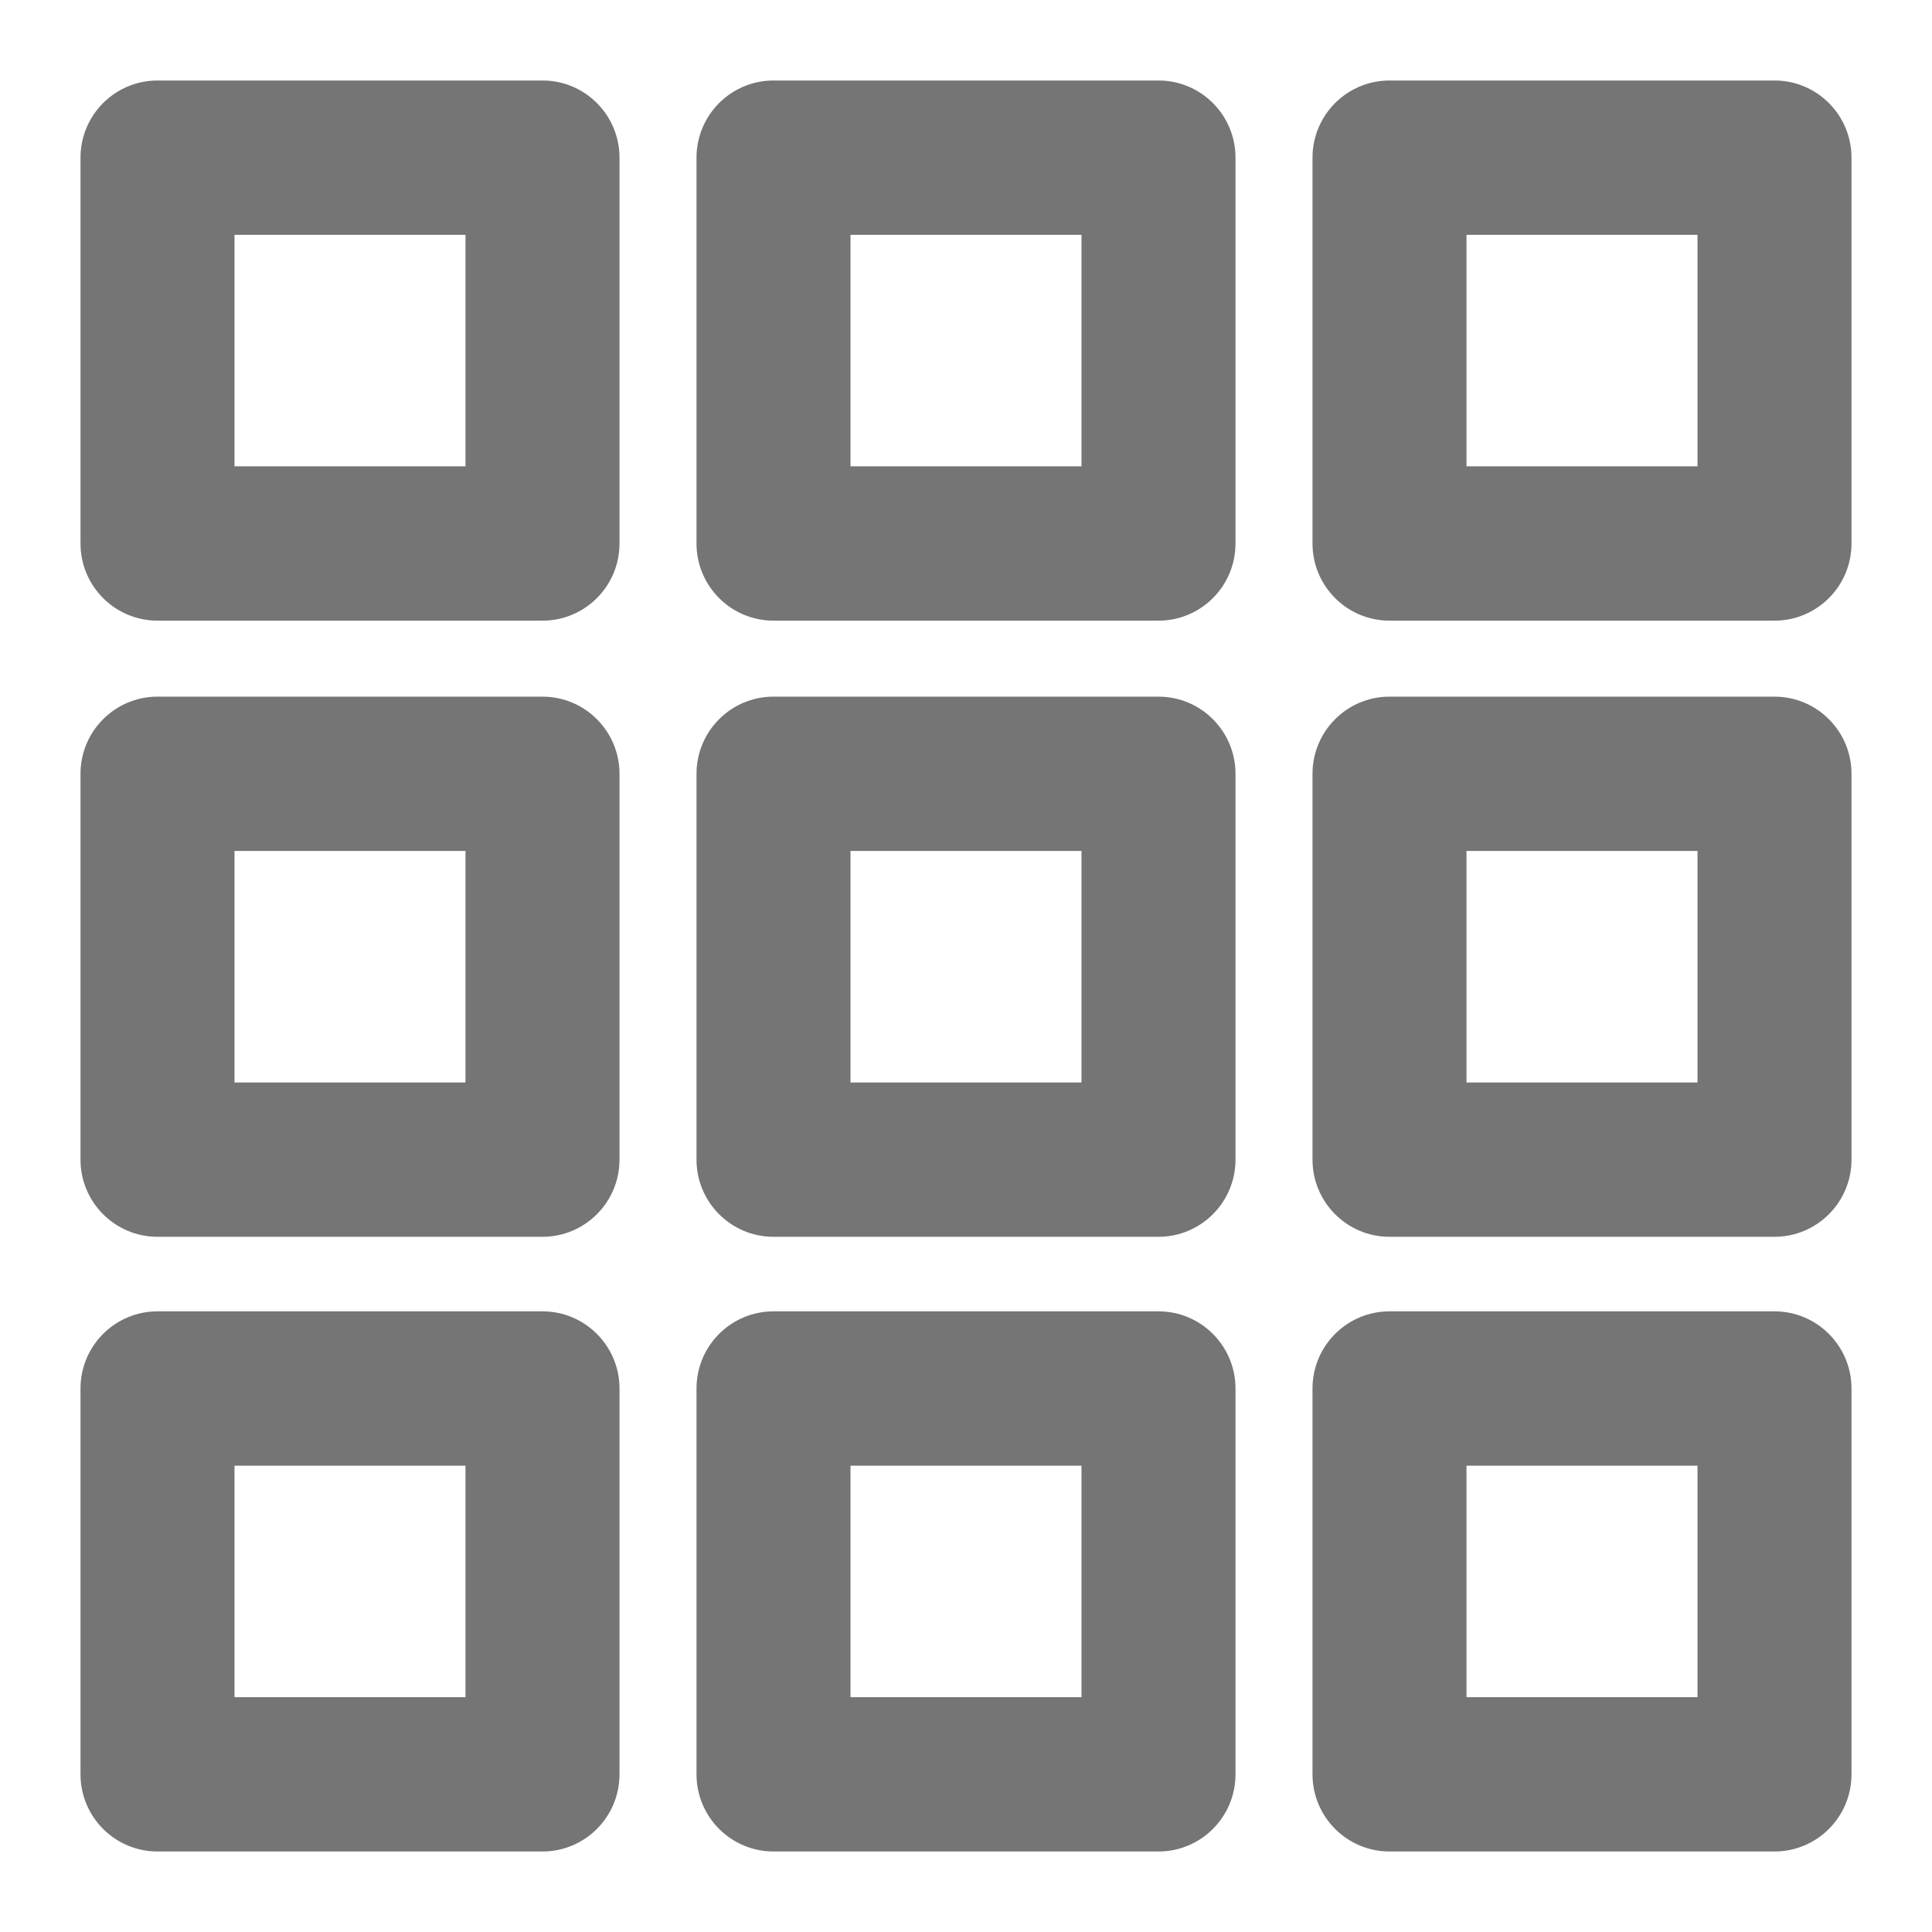
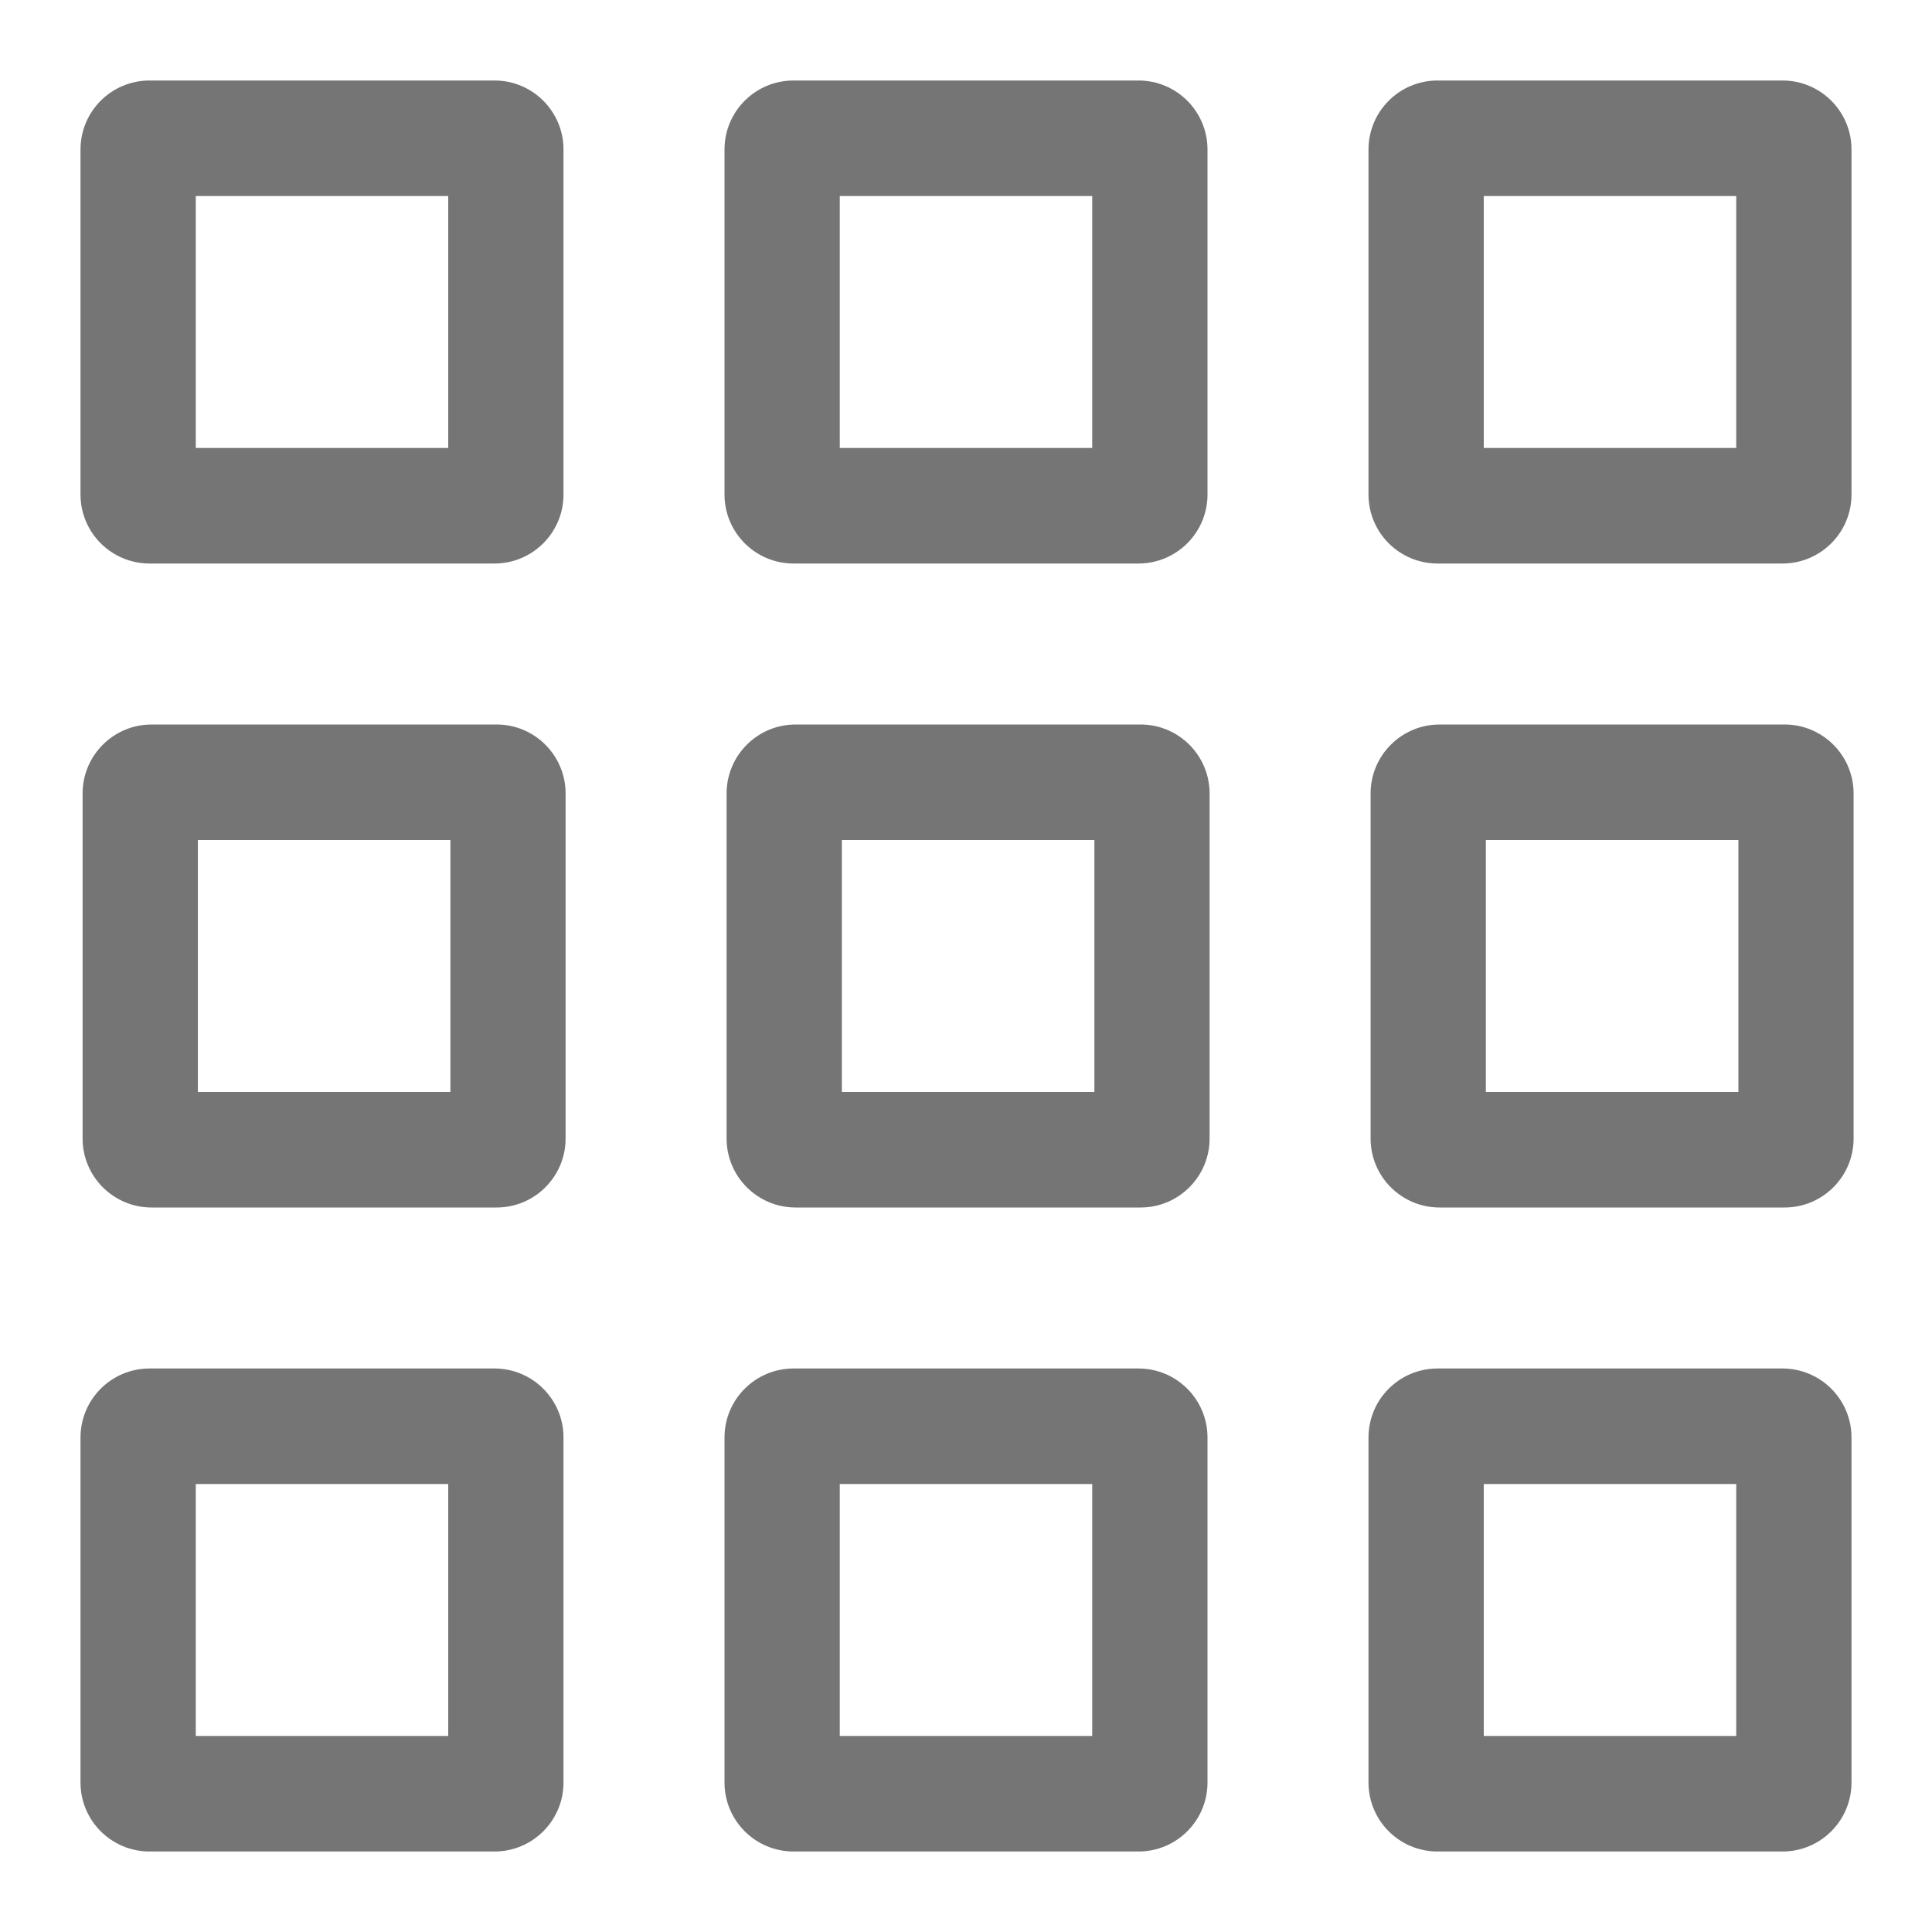
<svg xmlns="http://www.w3.org/2000/svg" width="100%" height="100%" viewBox="0 0 24 24" version="1.1" xml:space="preserve" style="fill-rule:evenodd;clip-rule:evenodd;stroke-linejoin:round;stroke-miterlimit:1.414;">
-   <g id="Line_Icons" transform="matrix(0.916665,0,0,0.916665,1.00002,1.00002)">
-     <g transform="matrix(1.04348,0,0,1.04571,0,-1.04571)">
-       <path d="M6,8L1,8C0.448,8 0,7.552 0,7L0,2C0,1.448 0.448,1 1,1L6,1C6.552,1 7,1.448 7,2L7,7C7,7.552 6.552,8 6,8ZM2,6L5,6L5,3L2,3L2,6Z" style="fill:rgb(117,117,117);fill-rule:nonzero;" />
-     </g>
-     <g transform="matrix(1.04348,0,0,1.04571,0,-1.04571)">
-       <path d="M14,8L9,8C8.448,8 8,7.552 8,7L8,2C8,1.448 8.448,1 9,1L14,1C14.552,1 15,1.448 15,2L15,7C15,7.552 14.552,8 14,8ZM10,6L13,6L13,3L10,3L10,6Z" style="fill:rgb(117,117,117);fill-rule:nonzero;" />
-     </g>
-     <g transform="matrix(1.04348,0,0,1.04571,0,-1.04571)">
-       <path d="M22,8L17,8C16.448,8 16,7.552 16,7L16,2C16,1.448 16.448,1 17,1L22,1C22.552,1 23,1.448 23,2L23,7C23,7.552 22.552,8 22,8ZM18,6L21,6L21,3L18,3L18,6Z" style="fill:rgb(117,117,117);fill-rule:nonzero;" />
-     </g>
-     <g transform="matrix(1.04348,0,0,1.04571,0,15.6343)">
-       <path d="M6,8L1,8C0.448,8 0,7.552 0,7L0,2C0,1.448 0.448,1 1,1L6,1C6.552,1 7,1.448 7,2L7,7C7,7.552 6.552,8 6,8ZM2,6L5,6L5,3L2,3L2,6Z" style="fill:rgb(117,117,117);fill-rule:nonzero;" />
-     </g>
-     <g transform="matrix(1.04348,0,0,1.04571,0,15.6343)">
-       <path d="M14,8L9,8C8.448,8 8,7.552 8,7L8,2C8,1.448 8.448,1 9,1L14,1C14.552,1 15,1.448 15,2L15,7C15,7.552 14.552,8 14,8ZM10,6L13,6L13,3L10,3L10,6Z" style="fill:rgb(117,117,117);fill-rule:nonzero;" />
-     </g>
-     <g transform="matrix(1.04348,0,0,1.04571,0,15.6343)">
-       <path d="M22,8L17,8C16.448,8 16,7.552 16,7L16,2C16,1.448 16.448,1 17,1L22,1C22.552,1 23,1.448 23,2L23,7C23,7.552 22.552,8 22,8ZM18,6L21,6L21,3L18,3L18,6Z" style="fill:rgb(117,117,117);fill-rule:nonzero;" />
-     </g>
-     <g transform="matrix(1.04348,0,0,1.04571,0,7.30408)">
-       <path d="M6,8L1,8C0.448,8 0,7.552 0,7L0,2C0,1.448 0.448,1 1,1L6,1C6.552,1 7,1.448 7,2L7,7C7,7.552 6.552,8 6,8ZM2,6L5,6L5,3L2,3L2,6Z" style="fill:rgb(117,117,117);fill-rule:nonzero;" />
-     </g>
-     <g transform="matrix(1.04348,0,0,1.04571,0,7.30408)">
-       <path d="M14,8L9,8C8.448,8 8,7.552 8,7L8,2C8,1.448 8.448,1 9,1L14,1C14.552,1 15,1.448 15,2L15,7C15,7.552 14.552,8 14,8ZM10,6L13,6L13,3L10,3L10,6Z" style="fill:rgb(117,117,117);fill-rule:nonzero;" />
-     </g>
-     <g transform="matrix(1.04348,0,0,1.04571,0,7.30408)">
-       <path d="M22,8L17,8C16.448,8 16,7.552 16,7L16,2C16,1.448 16.448,1 17,1L22,1C22.552,1 23,1.448 23,2L23,7C23,7.552 22.552,8 22,8ZM18,6L21,6L21,3L18,3L18,6Z" style="fill:rgb(117,117,117);fill-rule:nonzero;" />
-     </g>
+   <g id="Line_Icons">
+     <path d="M6.143,23L1.857,23C1.384,23 1,22.616 1,22.143L1,17.857C1,17.384 1.384,17 1.857,17L6.143,17C6.616,17 7,17.384 7,17.857L7,22.143C7,22.616 6.616,23 6.143,23ZM14.143,23L9.857,23C9.384,23 9,22.616 9,22.143L9,17.857C9,17.384 9.384,17 9.857,17L14.143,17C14.616,17 15,17.384 15,17.857L15,22.143C15,22.616 14.616,23 14.143,23ZM22.143,23L17.857,23C17.384,23 17,22.616 17,22.143L17,17.857C17,17.384 17.384,17 17.857,17L22.143,17C22.616,17 23,17.384 23,17.857L23,22.143C23,22.616 22.616,23 22.143,23ZM5.568,18.435L2.432,18.435L2.432,21.565L5.568,21.565L5.568,18.435ZM13.568,18.435L10.432,18.435L10.432,21.565L13.568,21.565L13.568,18.435ZM21.568,18.435L18.432,18.435L18.432,21.565L21.568,21.565L21.568,18.435ZM6.169,15L1.883,15C1.41,15 1.026,14.616 1.026,14.143L1.026,9.857C1.026,9.384 1.41,9 1.883,9L6.169,9C6.642,9 7.026,9.384 7.026,9.857L7.026,14.143C7.026,14.616 6.642,15 6.169,15ZM14.169,15L9.883,15C9.41,15 9.026,14.616 9.026,14.143L9.026,9.857C9.026,9.384 9.41,9 9.883,9L14.169,9C14.642,9 15.026,9.384 15.026,9.857L15.026,14.143C15.026,14.616 14.642,15 14.169,15ZM22.169,15L17.883,15C17.41,15 17.026,14.616 17.026,14.143L17.026,9.857C17.026,9.384 17.41,9 17.883,9L22.169,9C22.642,9 23.026,9.384 23.026,9.857L23.026,14.143C23.026,14.616 22.642,15 22.169,15ZM5.595,10.435L2.458,10.435L2.458,13.565L5.595,13.565L5.595,10.435ZM13.595,10.435L10.458,10.435L10.458,13.565L13.595,13.565L13.595,10.435ZM21.595,10.435L18.458,10.435L18.458,13.565L21.595,13.565L21.595,10.435ZM6.143,7L1.857,7C1.384,7 1,6.616 1,6.143L1,1.857C1,1.384 1.384,1 1.857,1L6.143,1C6.616,1 7,1.384 7,1.857L7,6.143C7,6.616 6.616,7 6.143,7ZM14.143,7L9.857,7C9.384,7 9,6.616 9,6.143L9,1.857C9,1.384 9.384,1 9.857,1L14.143,1C14.616,1 15,1.384 15,1.857L15,6.143C15,6.616 14.616,7 14.143,7ZM22.143,7L17.857,7C17.384,7 17,6.616 17,6.143L17,1.857C17,1.384 17.384,1 17.857,1L22.143,1C22.616,1 23,1.384 23,1.857L23,6.143C23,6.616 22.616,7 22.143,7ZM5.568,2.435L2.432,2.435L2.432,5.565L5.568,5.565L5.568,2.435ZM13.568,2.435L10.432,2.435L10.432,5.565L13.568,5.565L13.568,2.435ZM21.568,2.435L18.432,2.435L18.432,5.565L21.568,5.565L21.568,2.435Z" style="fill:rgb(117,117,117);fill-rule:nonzero;" />
  </g>
</svg>
